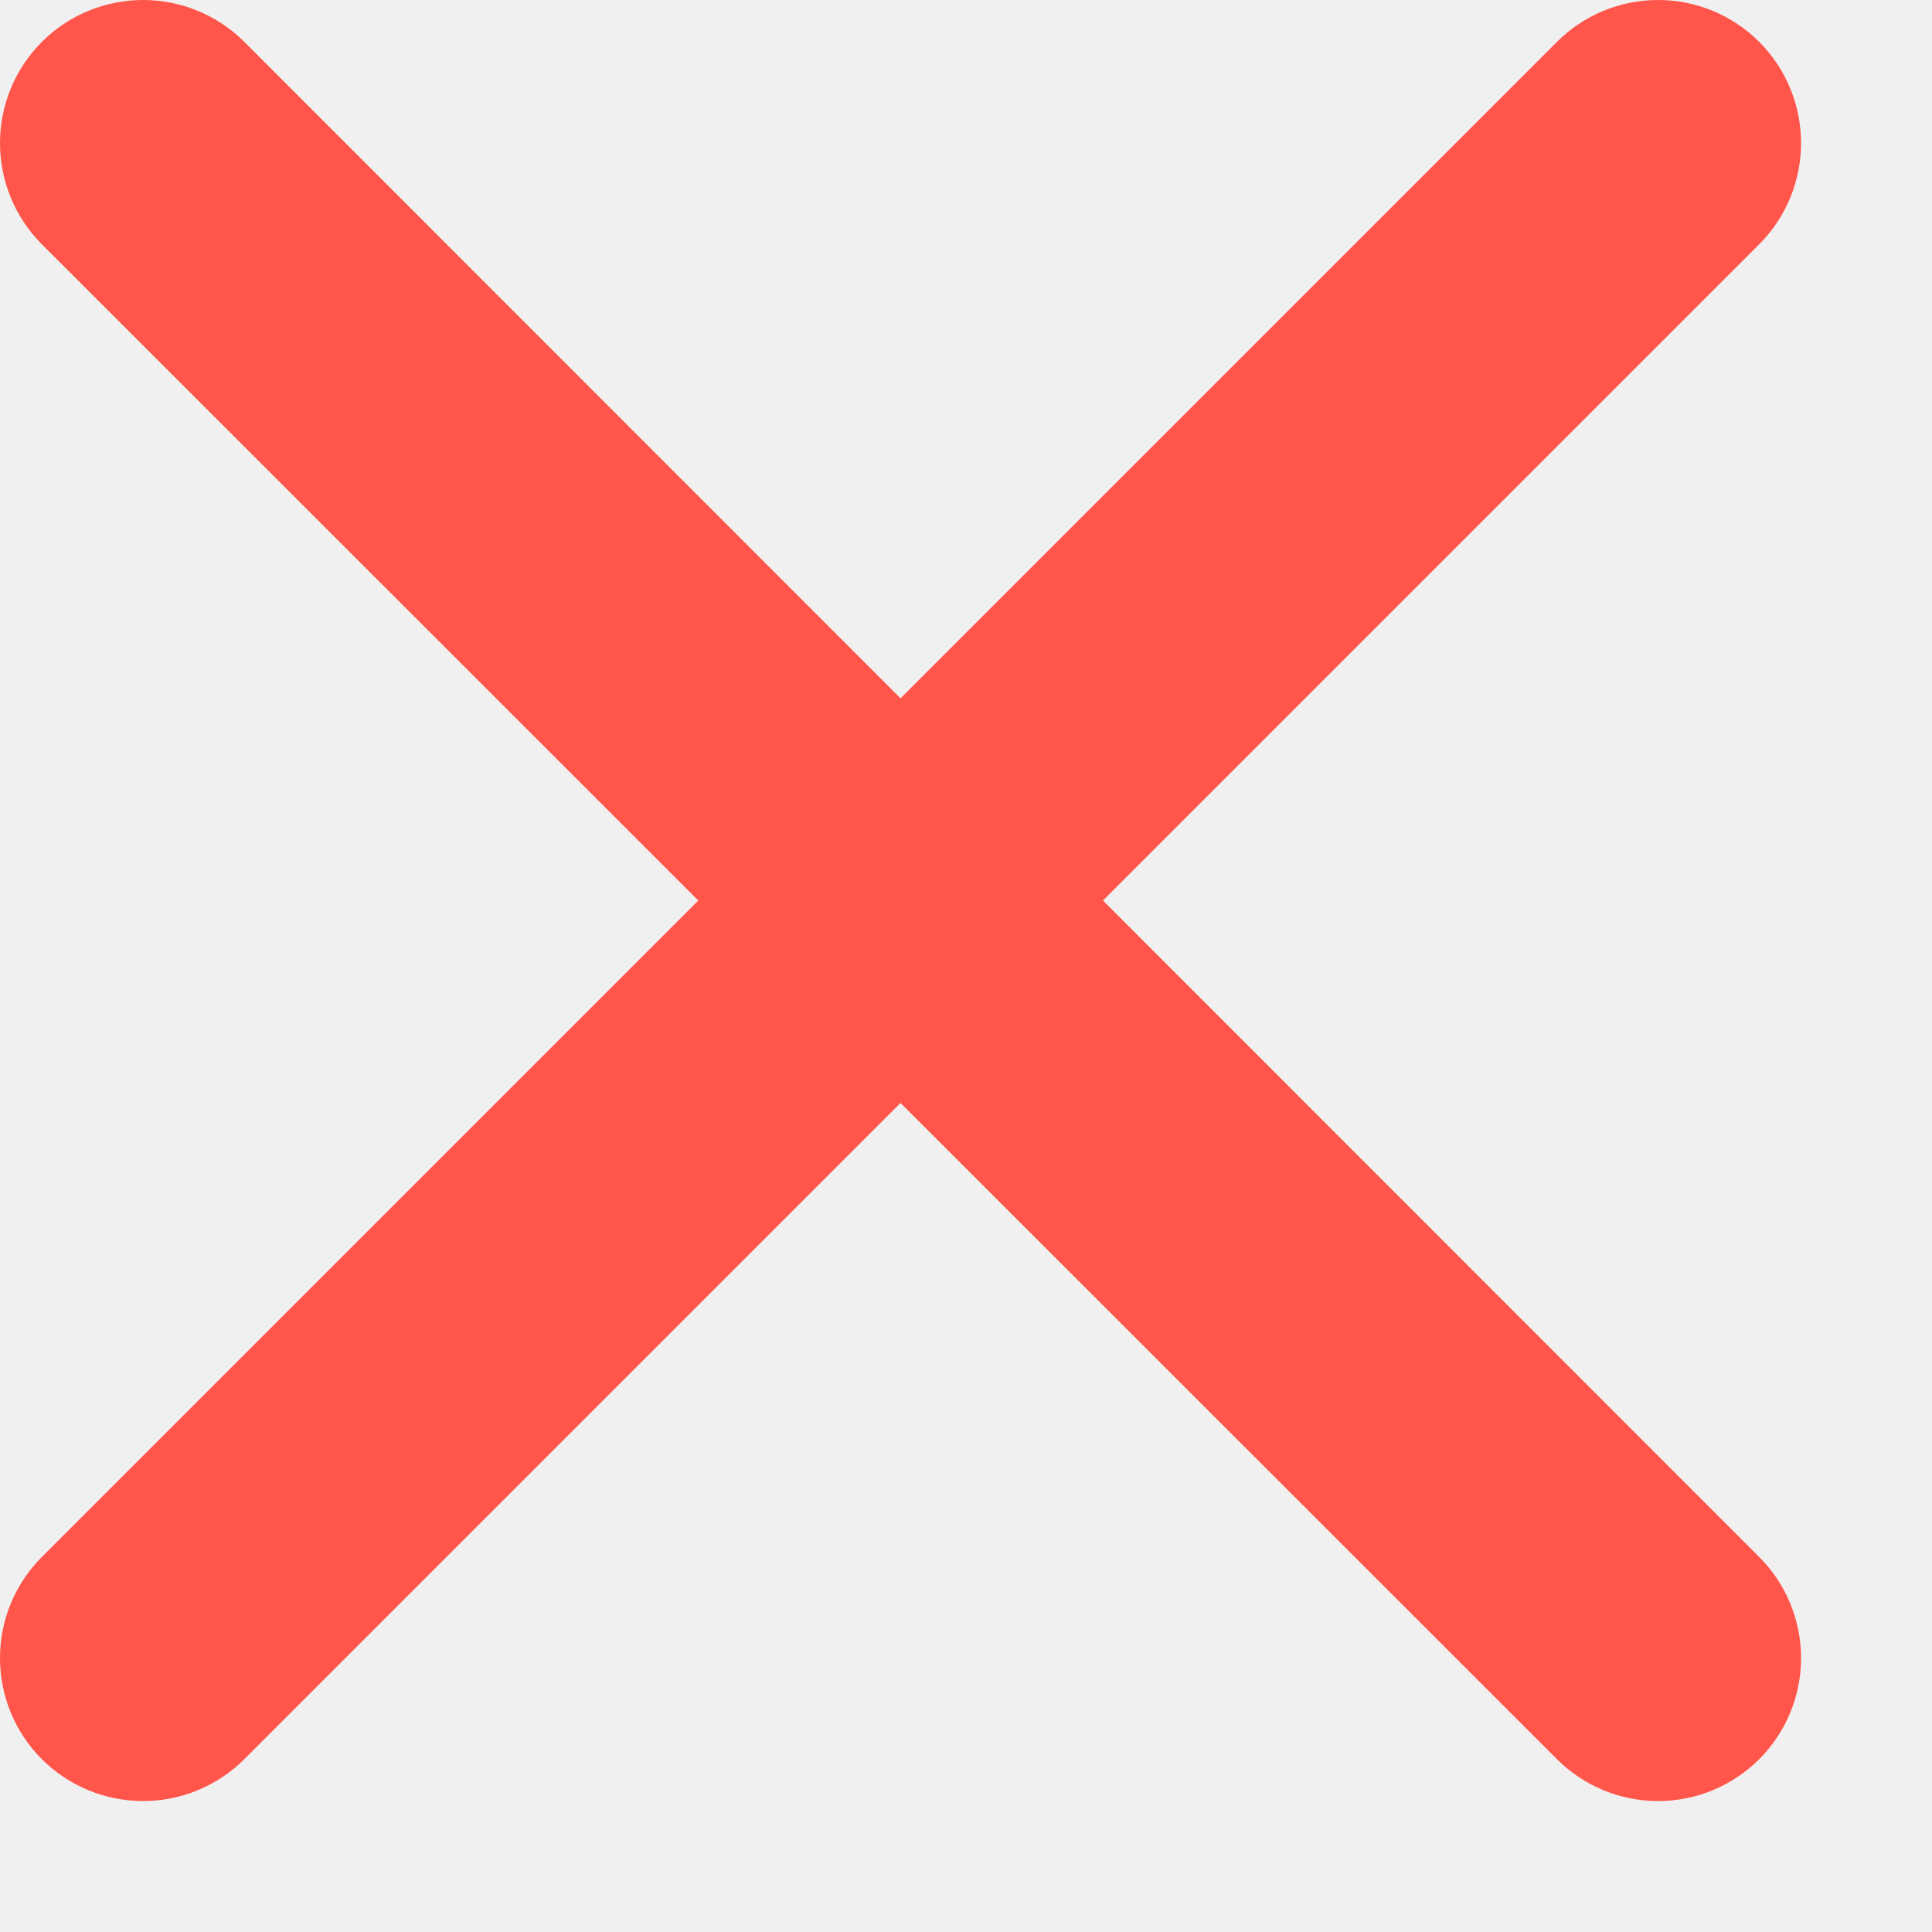
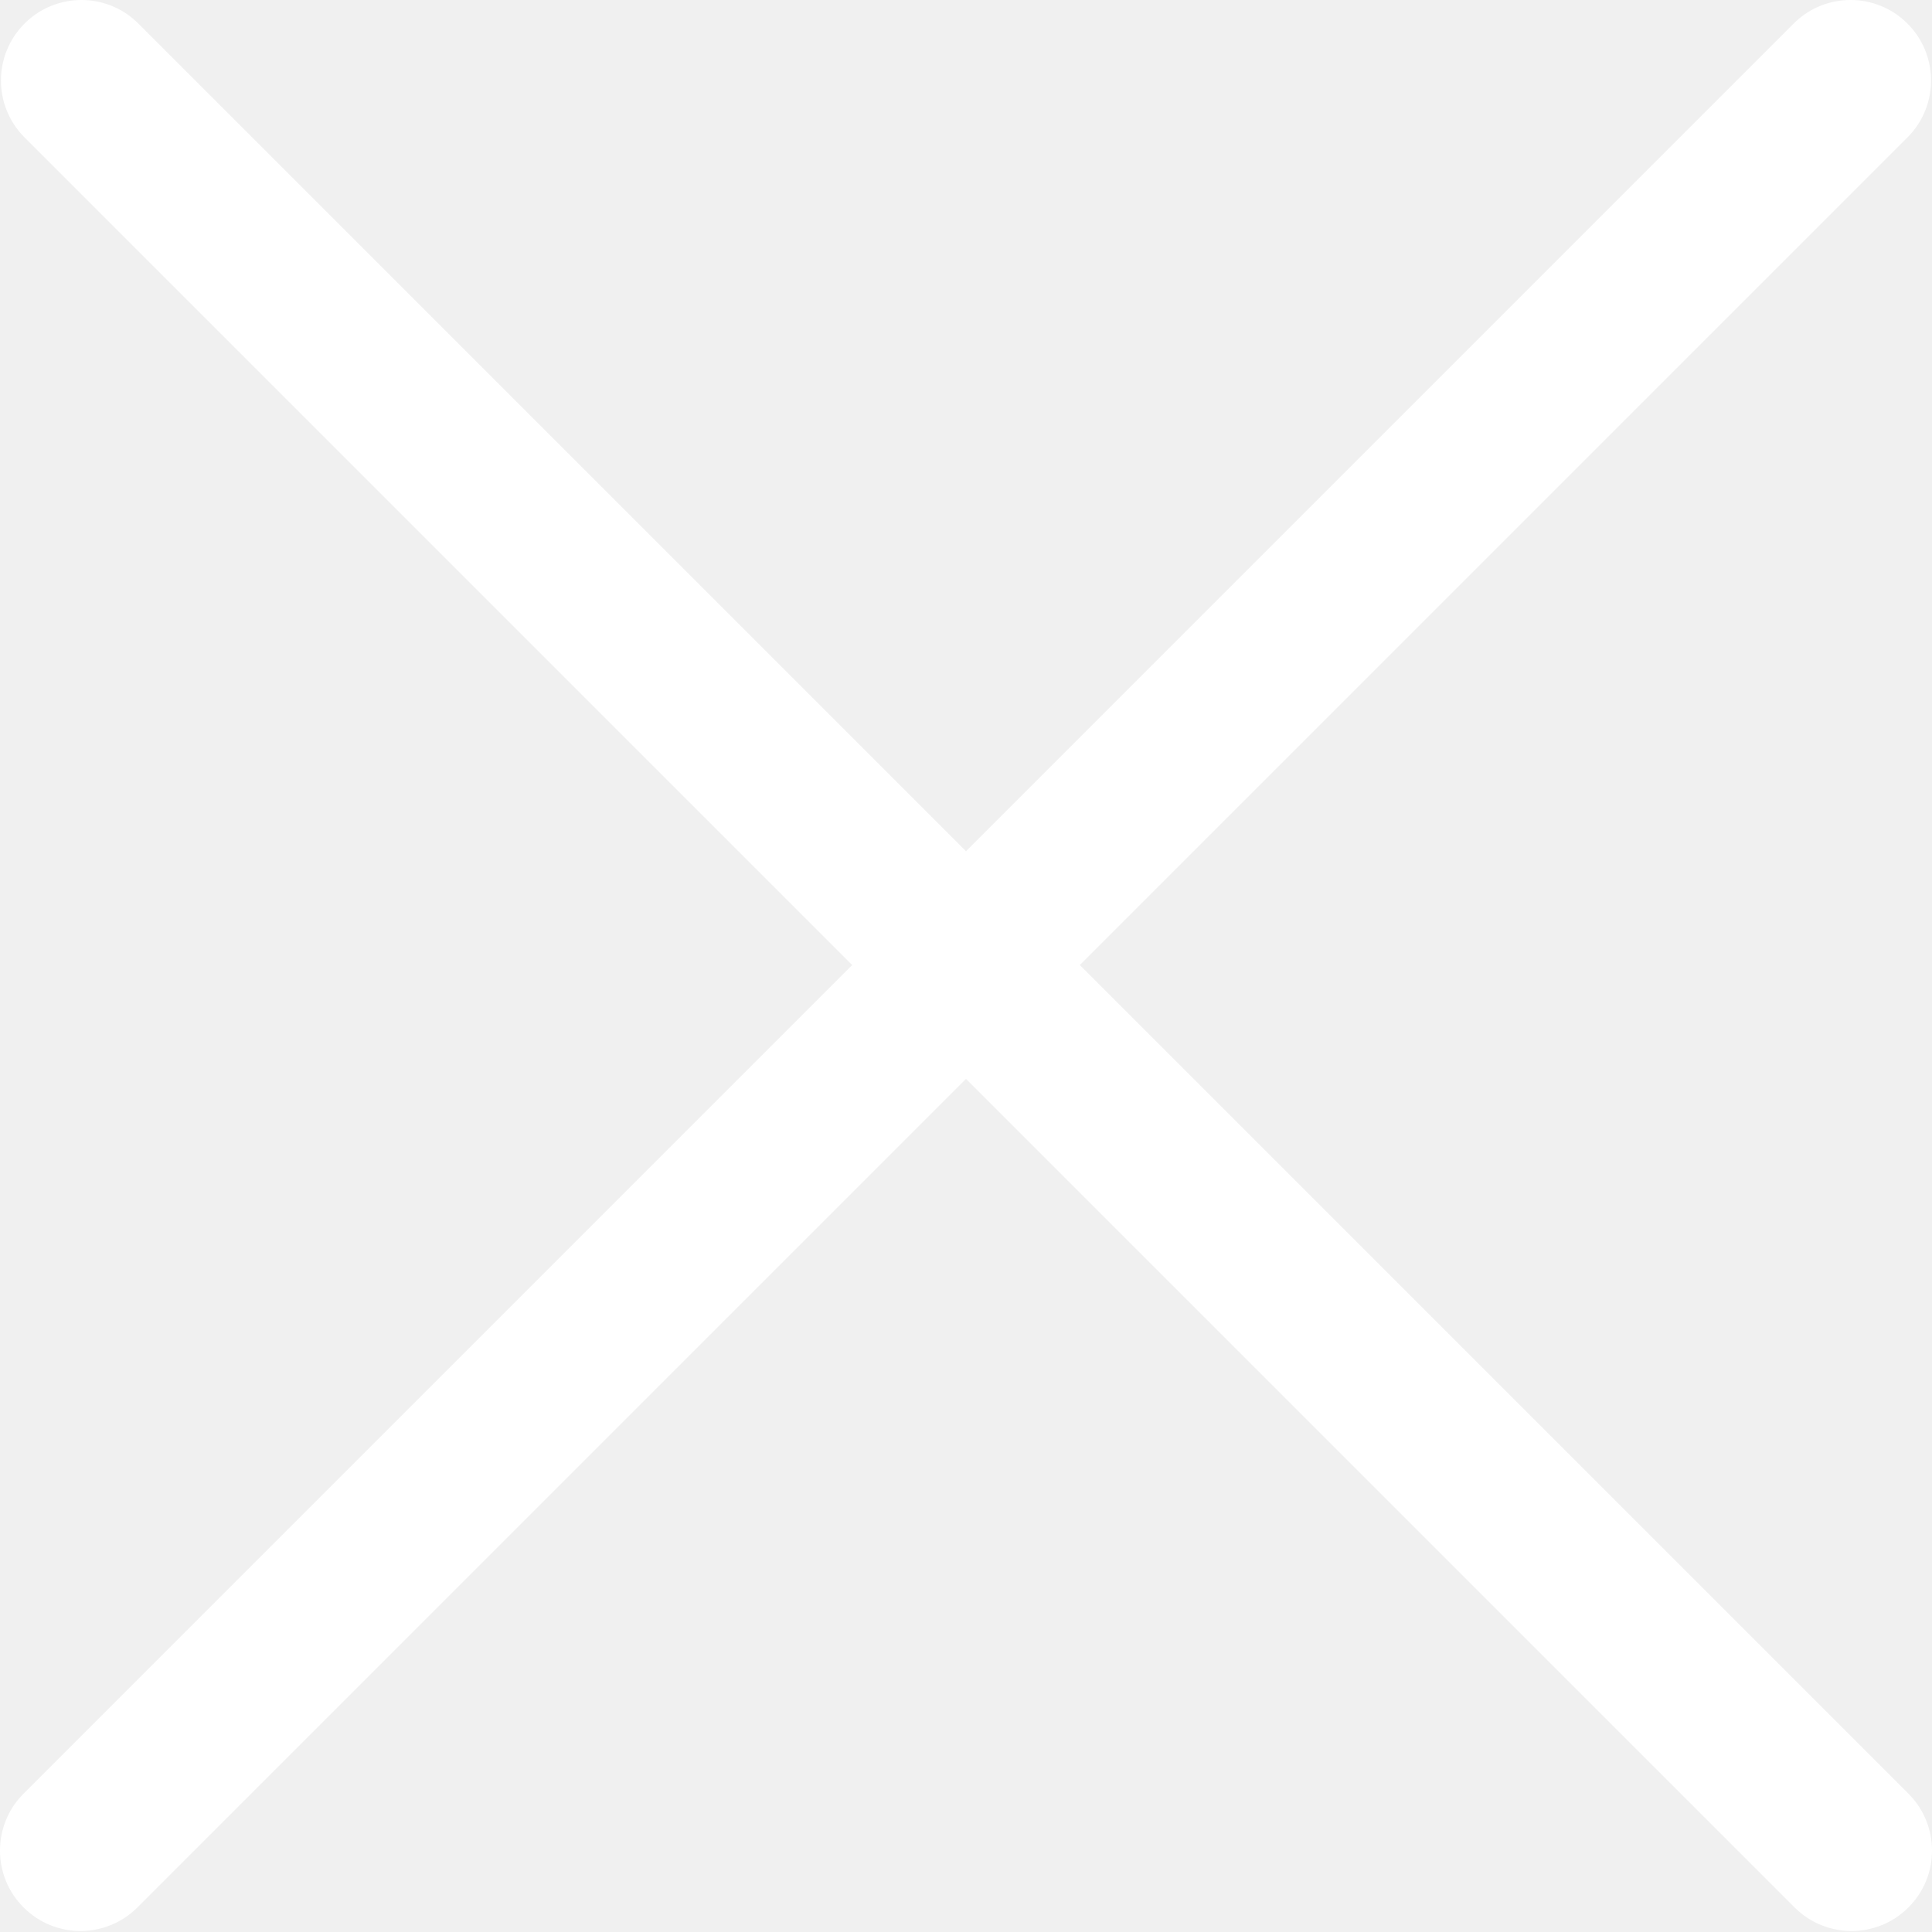
- <svg xmlns="http://www.w3.org/2000/svg" width="9" height="9" viewBox="0 0 9 9" fill="none">
-   <path d="M8.195 0.195C8.07 0.07 7.901 0 7.724 0C7.547 0 7.378 0.07 7.253 0.195L4.195 3.253L1.138 0.195C1.013 0.07 0.843 0 0.667 0C0.49 0 0.32 0.07 0.195 0.195C0.07 0.32 0 0.49 0 0.667C0 0.843 0.07 1.013 0.195 1.138L3.253 4.195L0.195 7.253C0.07 7.378 0 7.547 0 7.724C0 7.901 0.07 8.07 0.195 8.195C0.32 8.32 0.49 8.39 0.667 8.39C0.843 8.39 1.013 8.32 1.138 8.195L4.195 5.138L7.253 8.195C7.378 8.32 7.547 8.39 7.724 8.39C7.901 8.39 8.07 8.32 8.195 8.195C8.32 8.07 8.39 7.901 8.39 7.724C8.39 7.547 8.32 7.378 8.195 7.253L5.138 4.195L8.195 1.138C8.32 1.013 8.39 0.843 8.39 0.667C8.39 0.49 8.32 0.32 8.195 0.195Z" fill="#FF554A" />
+ <svg xmlns="http://www.w3.org/2000/svg" width="24" height="24" viewBox="0 0 24 24" fill="none">
+   <path d="M13.414 11.988L23.707 1.695C24.091 1.298 24.08 0.664 23.683 0.281C23.295 -0.094 22.681 -0.094 22.293 0.281L12 10.574L1.707 0.281C1.31 -0.103 0.676 -0.092 0.293 0.305C-0.082 0.693 -0.082 1.307 0.293 1.695L10.586 11.988L0.293 22.281C-0.098 22.672 -0.098 23.305 0.293 23.695C0.683 24.085 1.316 24.085 1.707 23.695L12 13.402L22.293 23.695C22.684 24.085 23.317 24.085 23.707 23.695C24.098 23.305 24.098 22.672 23.707 22.281L13.414 11.988Z" fill="white" />
</svg>
